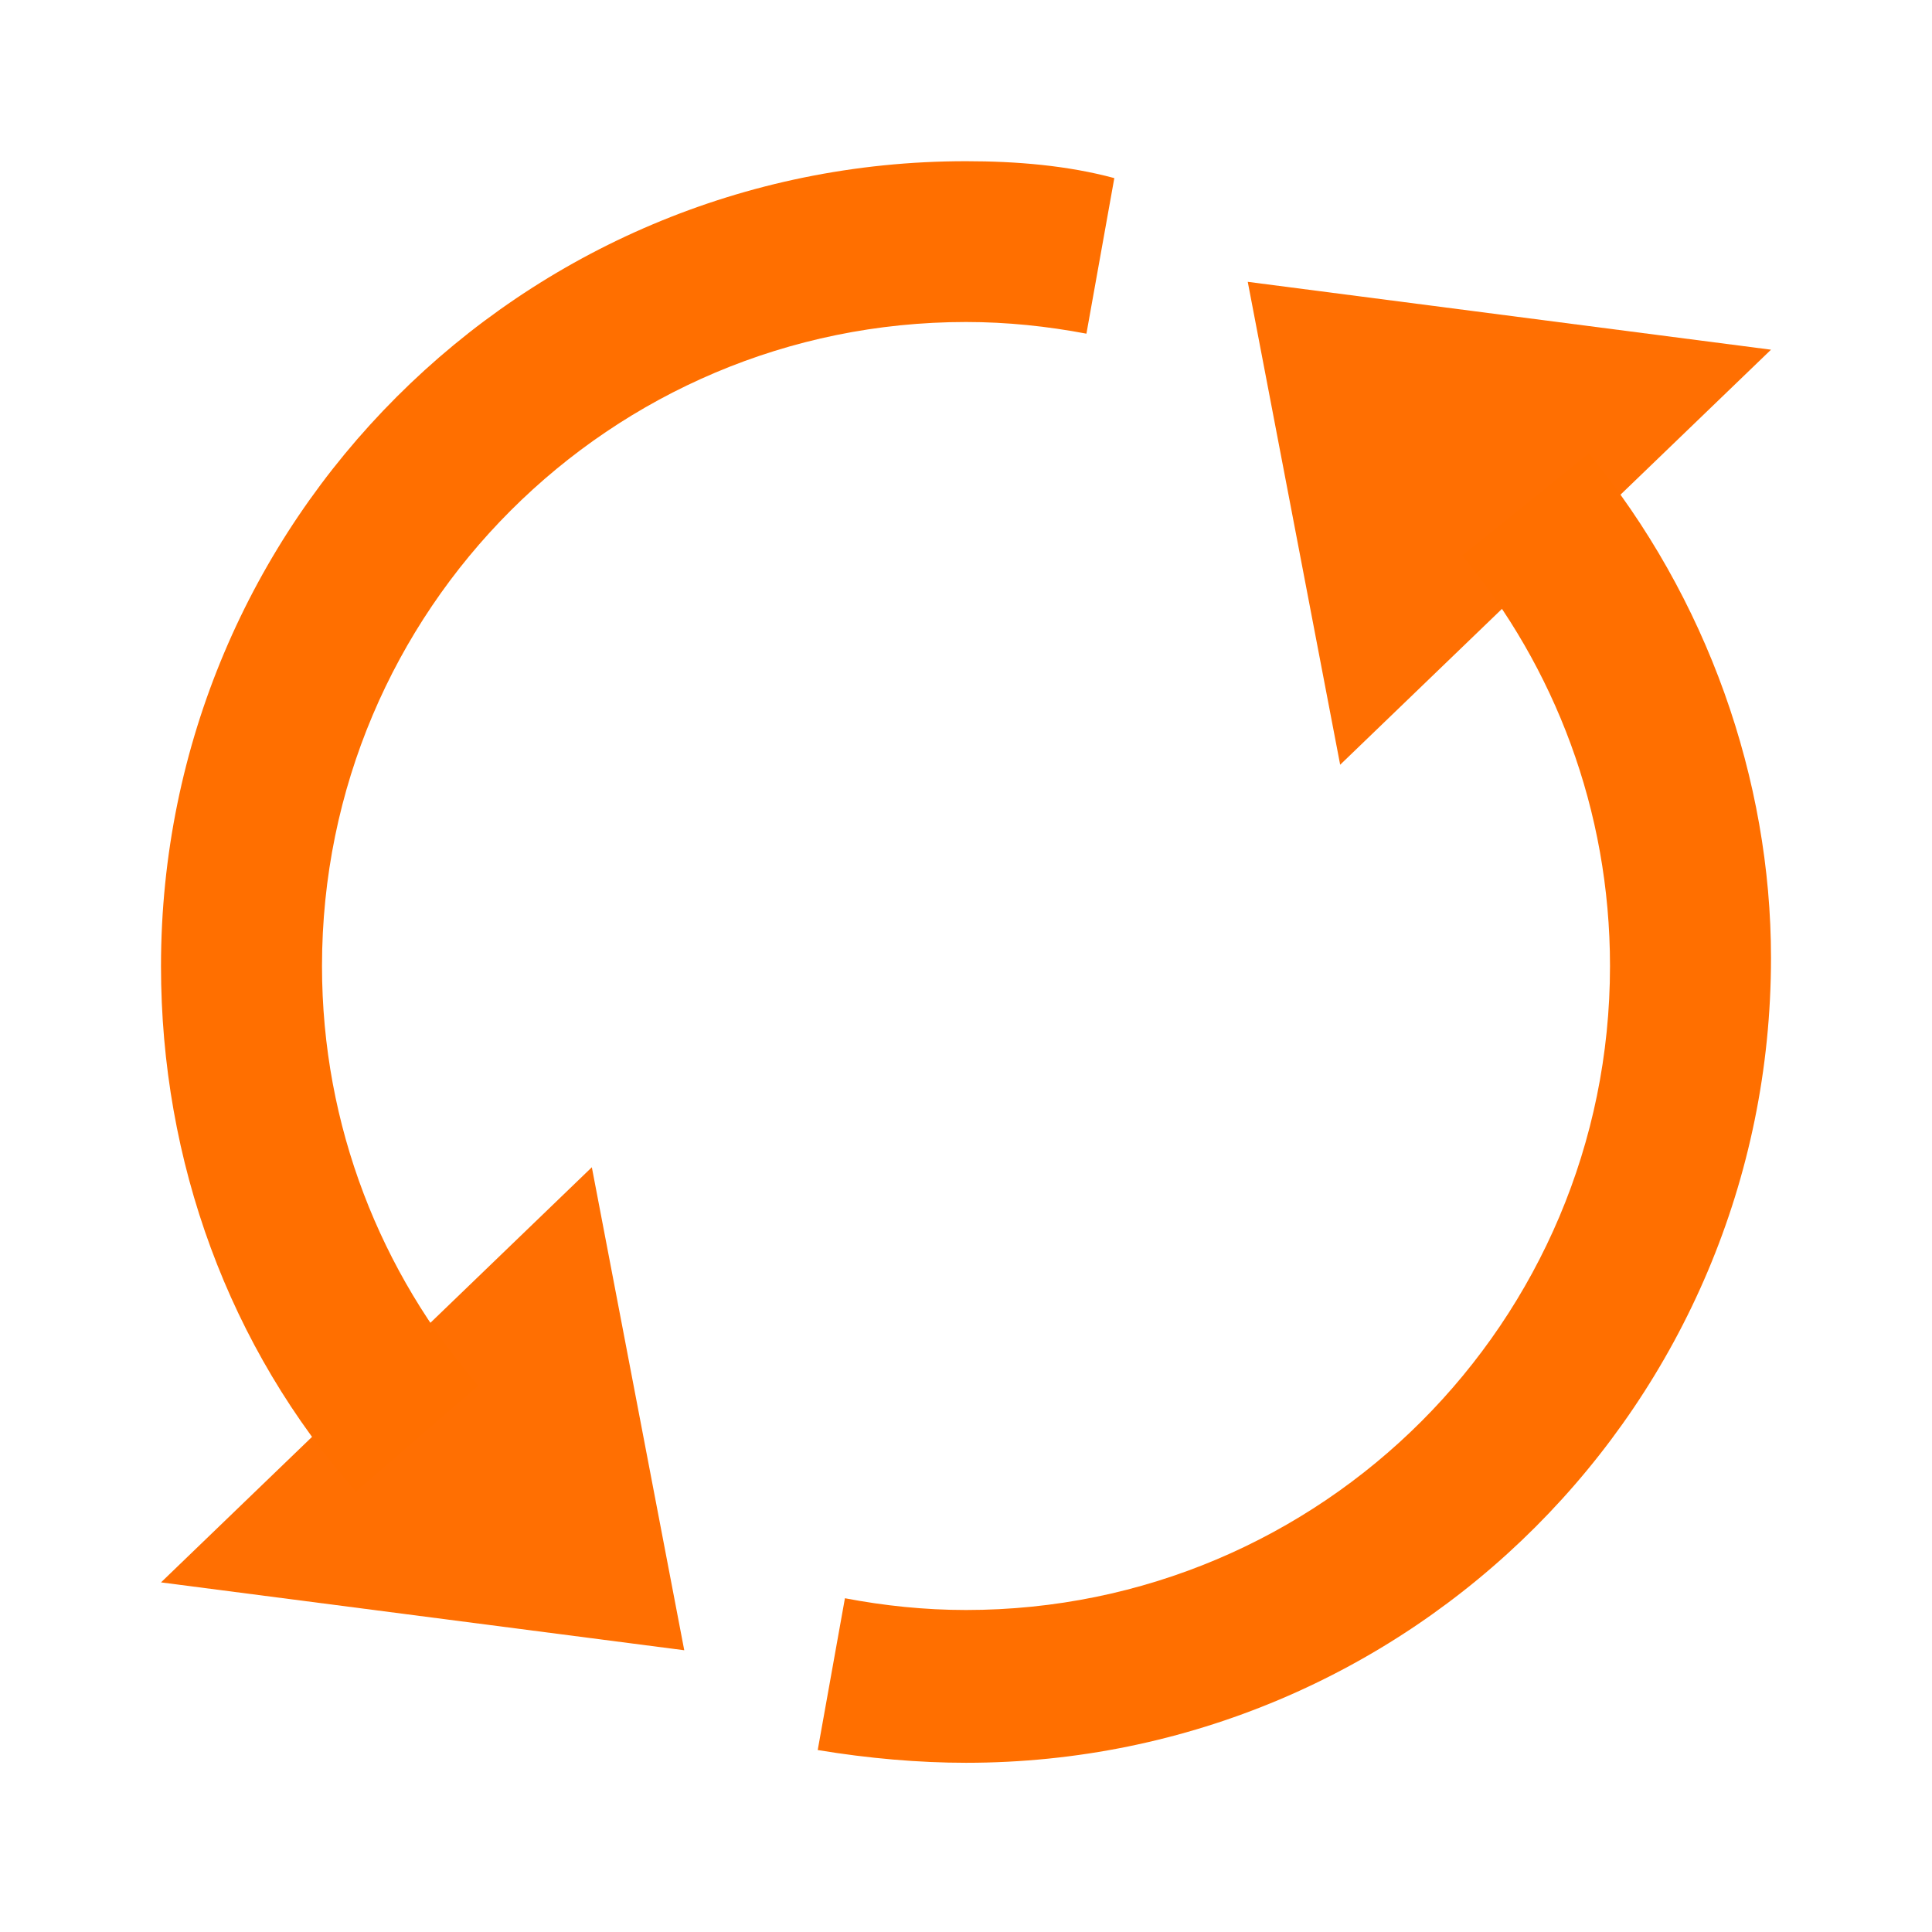
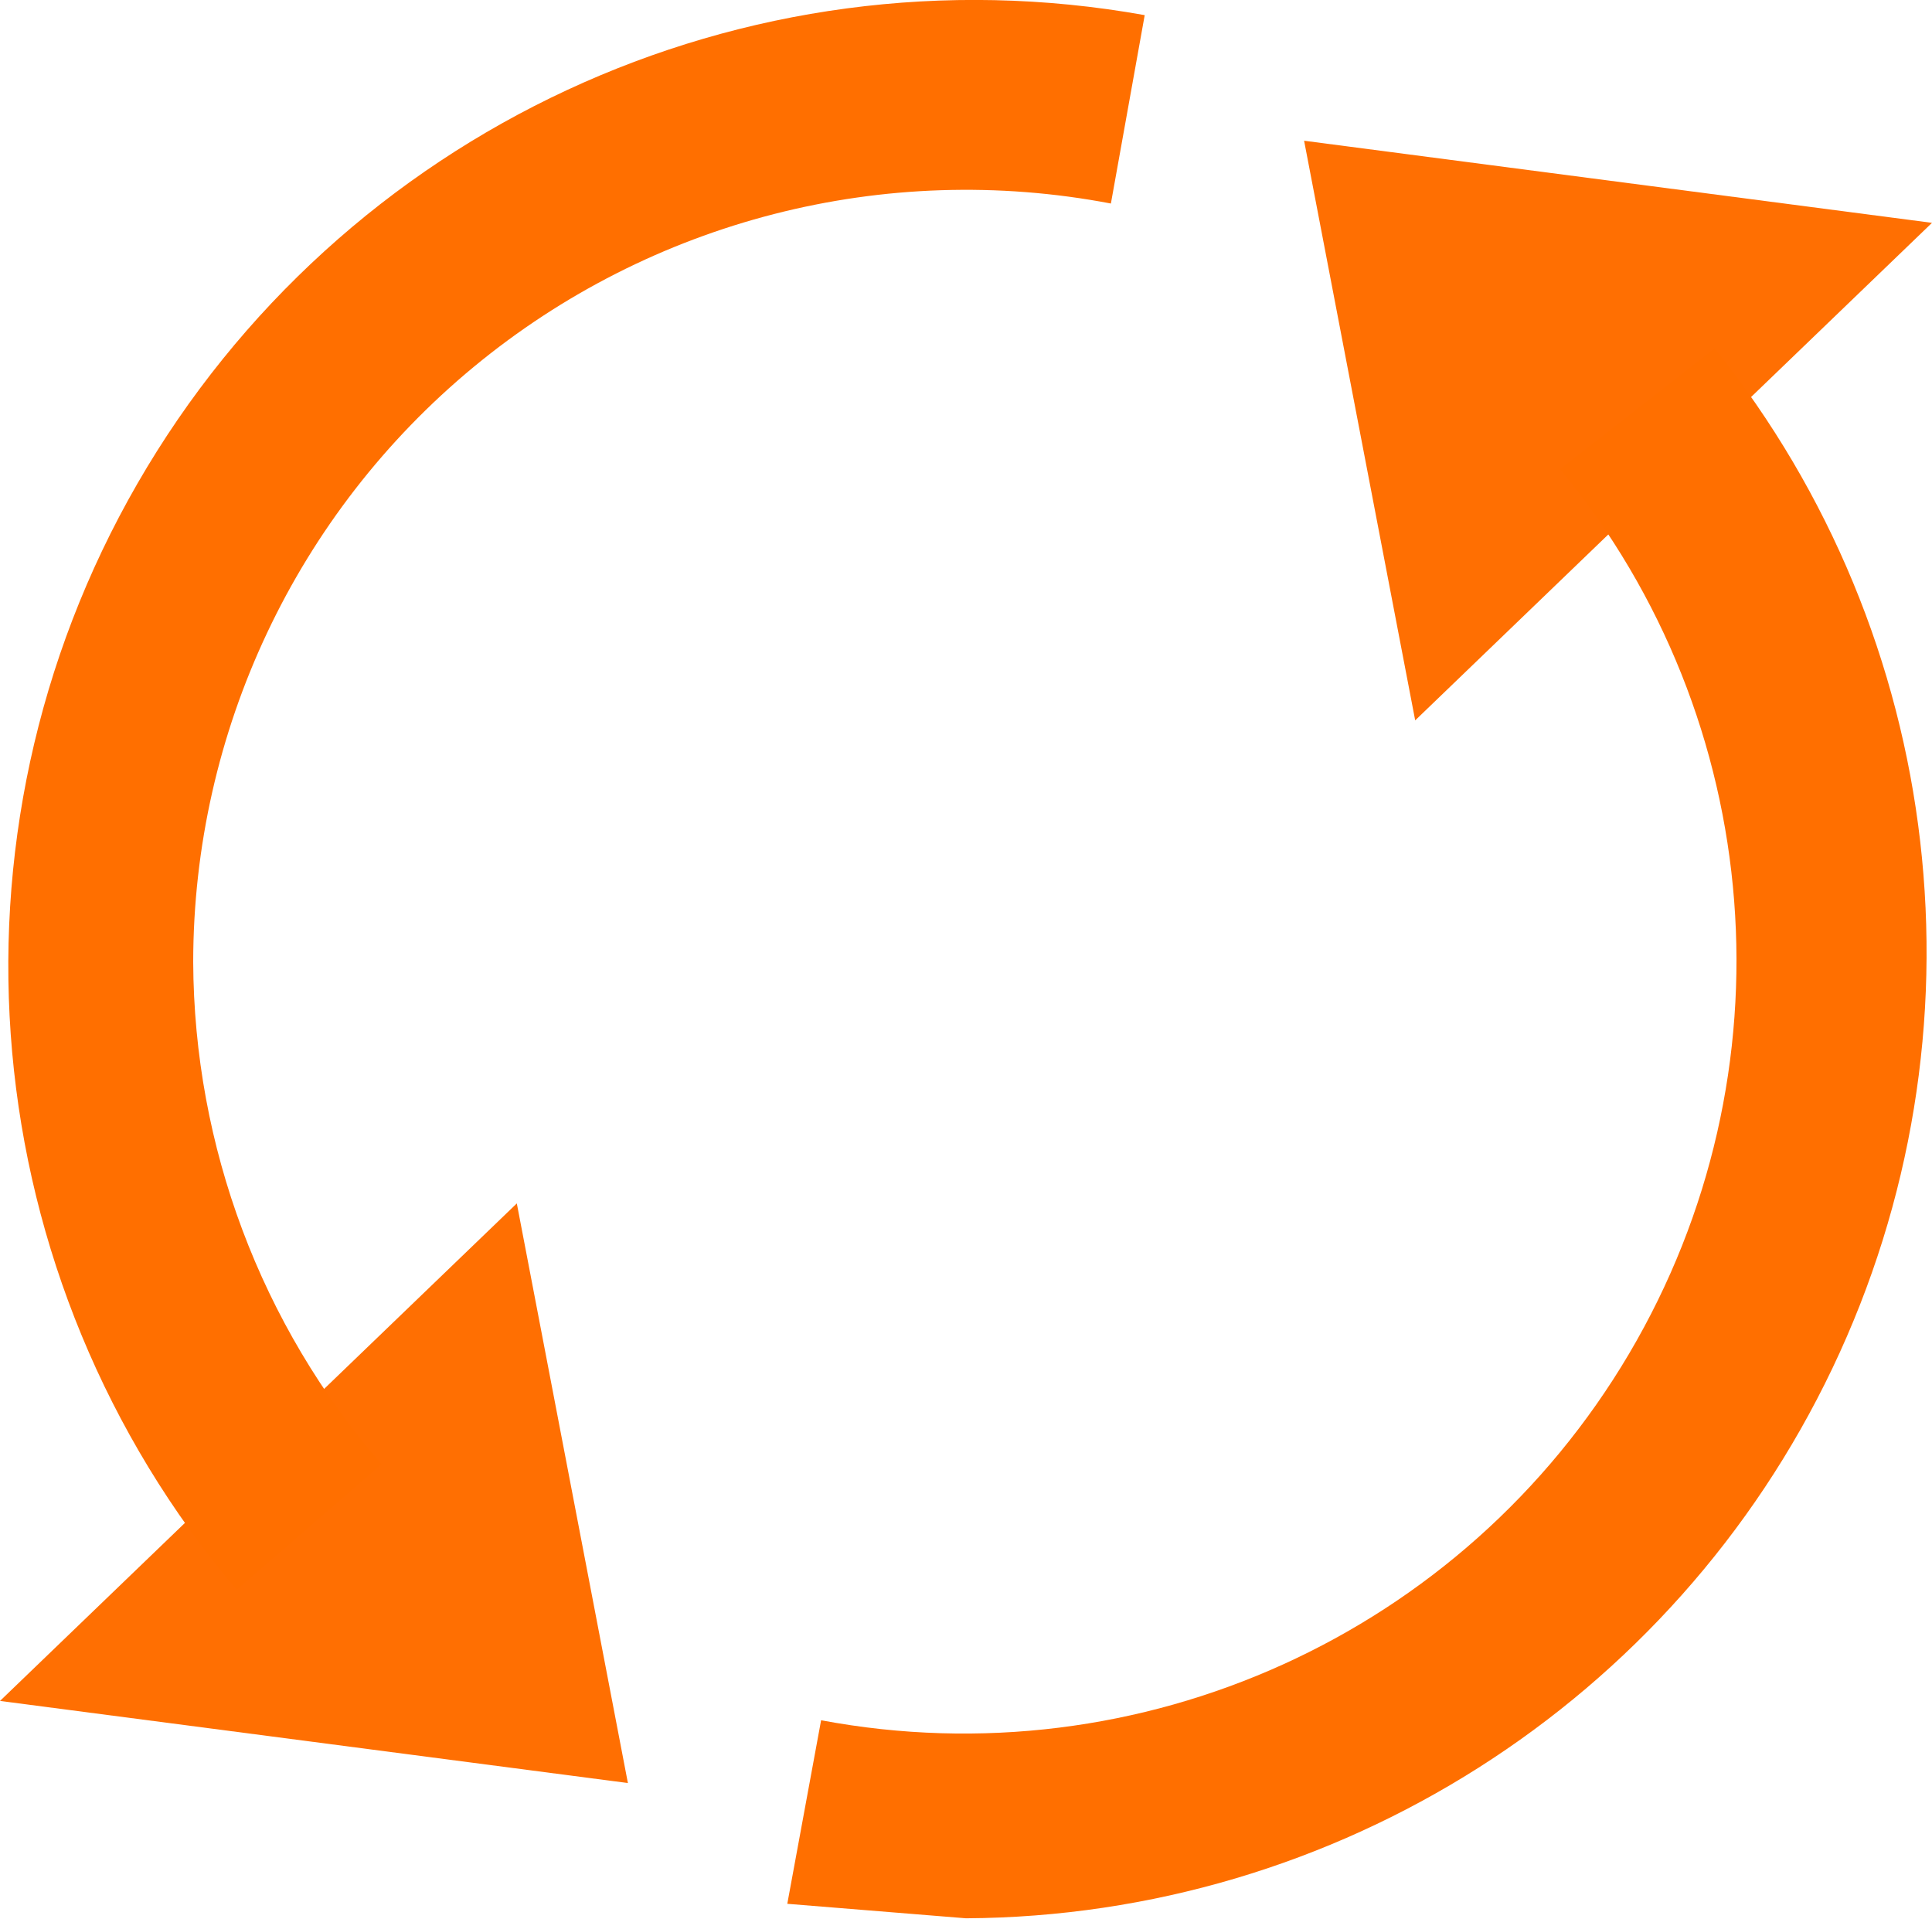
- <svg xmlns="http://www.w3.org/2000/svg" version="1.1" id="Layer_1" x="0px" y="0px" viewBox="0 0 48 48" style="enable-background:new 0 0 48 48;" xml:space="preserve" width="100px" height="100px">
-   <path style="fill:#FF6F02;" d="M31,7.002l13,1.686L33.296,19L31,7.002z" />
-   <path style="fill:#FF6F02;" d="M17,41L4,39.314L14.704,29L17,41z" />
-   <path style="fill:#FF6F00;" d="M8,24c0-8.837,7.163-16,16-16c1.024,0,2.021,0.106,2.992,0.29l0.693-3.865  C26.525,4.112,25.262,4.005,24,4.005c-11.053,0-20,8.947-20,20c0,4.844,1.686,9.474,4.844,13.051l3.037-2.629  C9.468,31.625,8,27.987,8,24z" />
-   <path style="fill:#FF6F00;" d="M39.473,11.267l-3.143,2.537C38.622,16.572,40,20.125,40,24c0,8.837-7.163,16-16,16  c-1.029,0-2.033-0.106-3.008-0.292l-0.676,3.771c1.262,0.21,2.525,0.317,3.684,0.317c11.053,0,20-8.947,20-20  C44,19.375,42.421,14.848,39.473,11.267z" />
+ <svg xmlns="http://www.w3.org/2000/svg" width="100" height="99.284" viewBox="0 0 48 47.656" version="1.1" id="svg6">
+   <defs id="defs10" />
+   <path d="m 32.4,3.496 15.6,2.04 -12.84,12.36 z m -16.8,40.8 -15.6,-2.04 12.84,-12.36 z" id="path2" style="fill:#ff6f02;stroke-width:1.2" />
+   <path d="m 4.8,23.896 a 19.2,19.2 0 0 1 22.8,-18.84 l 0.84,-4.68 a 24,24 0 0 0 -22.56,39.12 l 3.6,-3.12 a 19.2,19.2 0 0 1 -4.68,-12.48 z m 37.8,-15.24 -3.84,3 a 19.2,19.2 0 0 1 -18.36,31.08 l -0.84,4.56 4.44,0.36 a 24,24 0 0 0 18.6,-39 z" id="path4" style="fill:#ff6f00;stroke-width:1.2" />
</svg>
